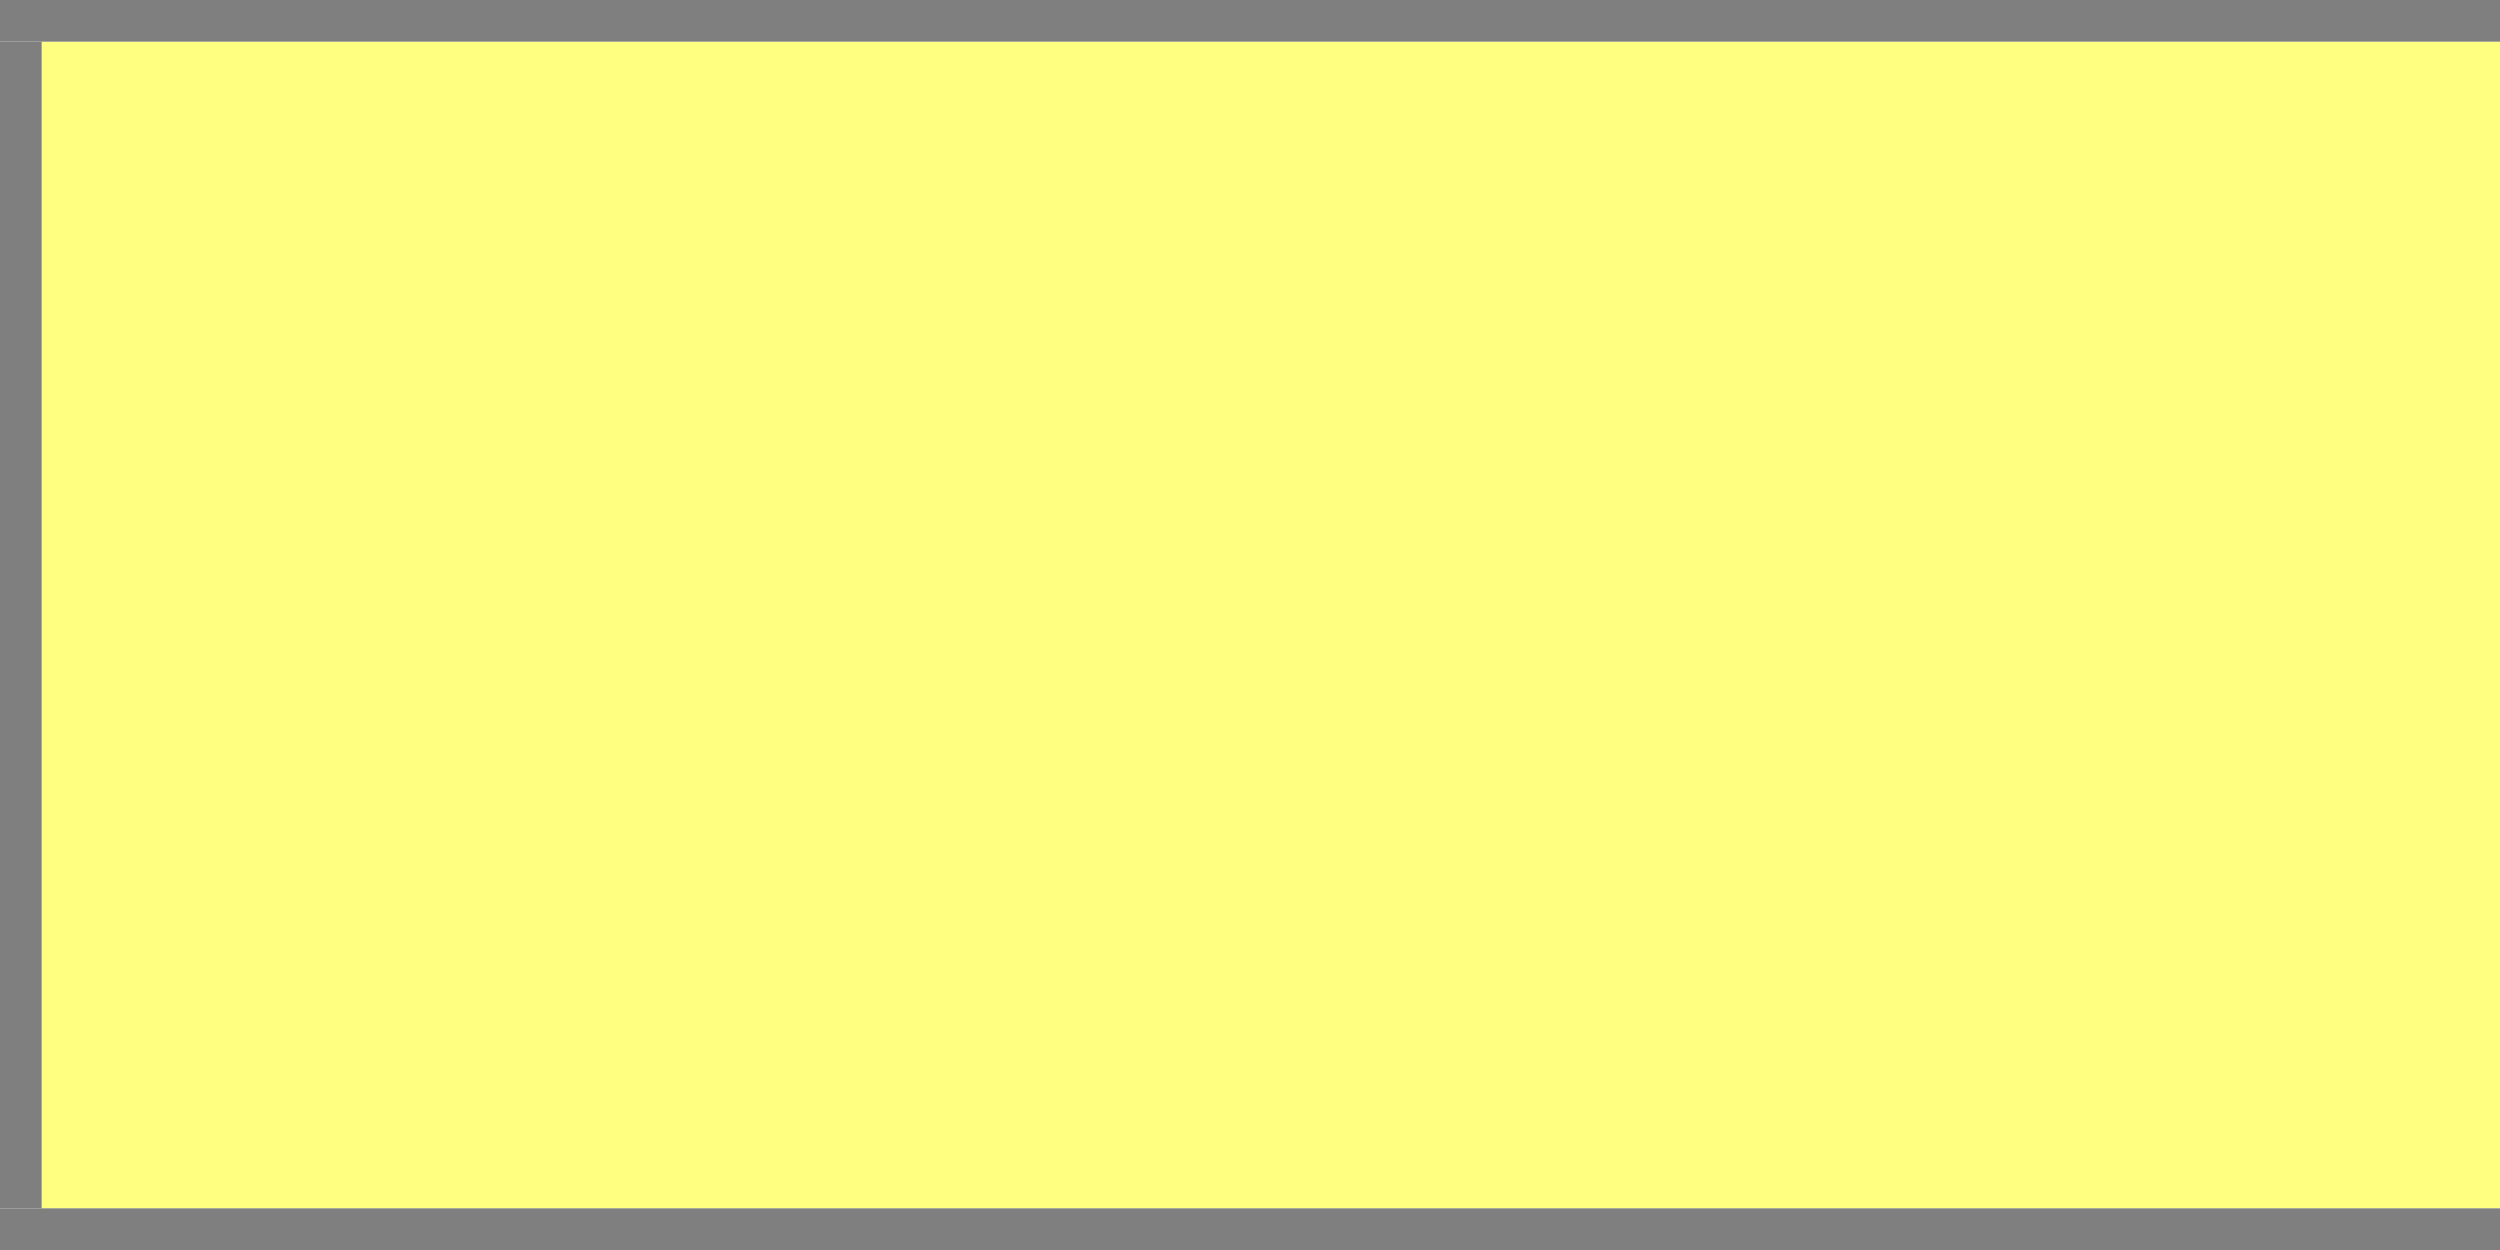
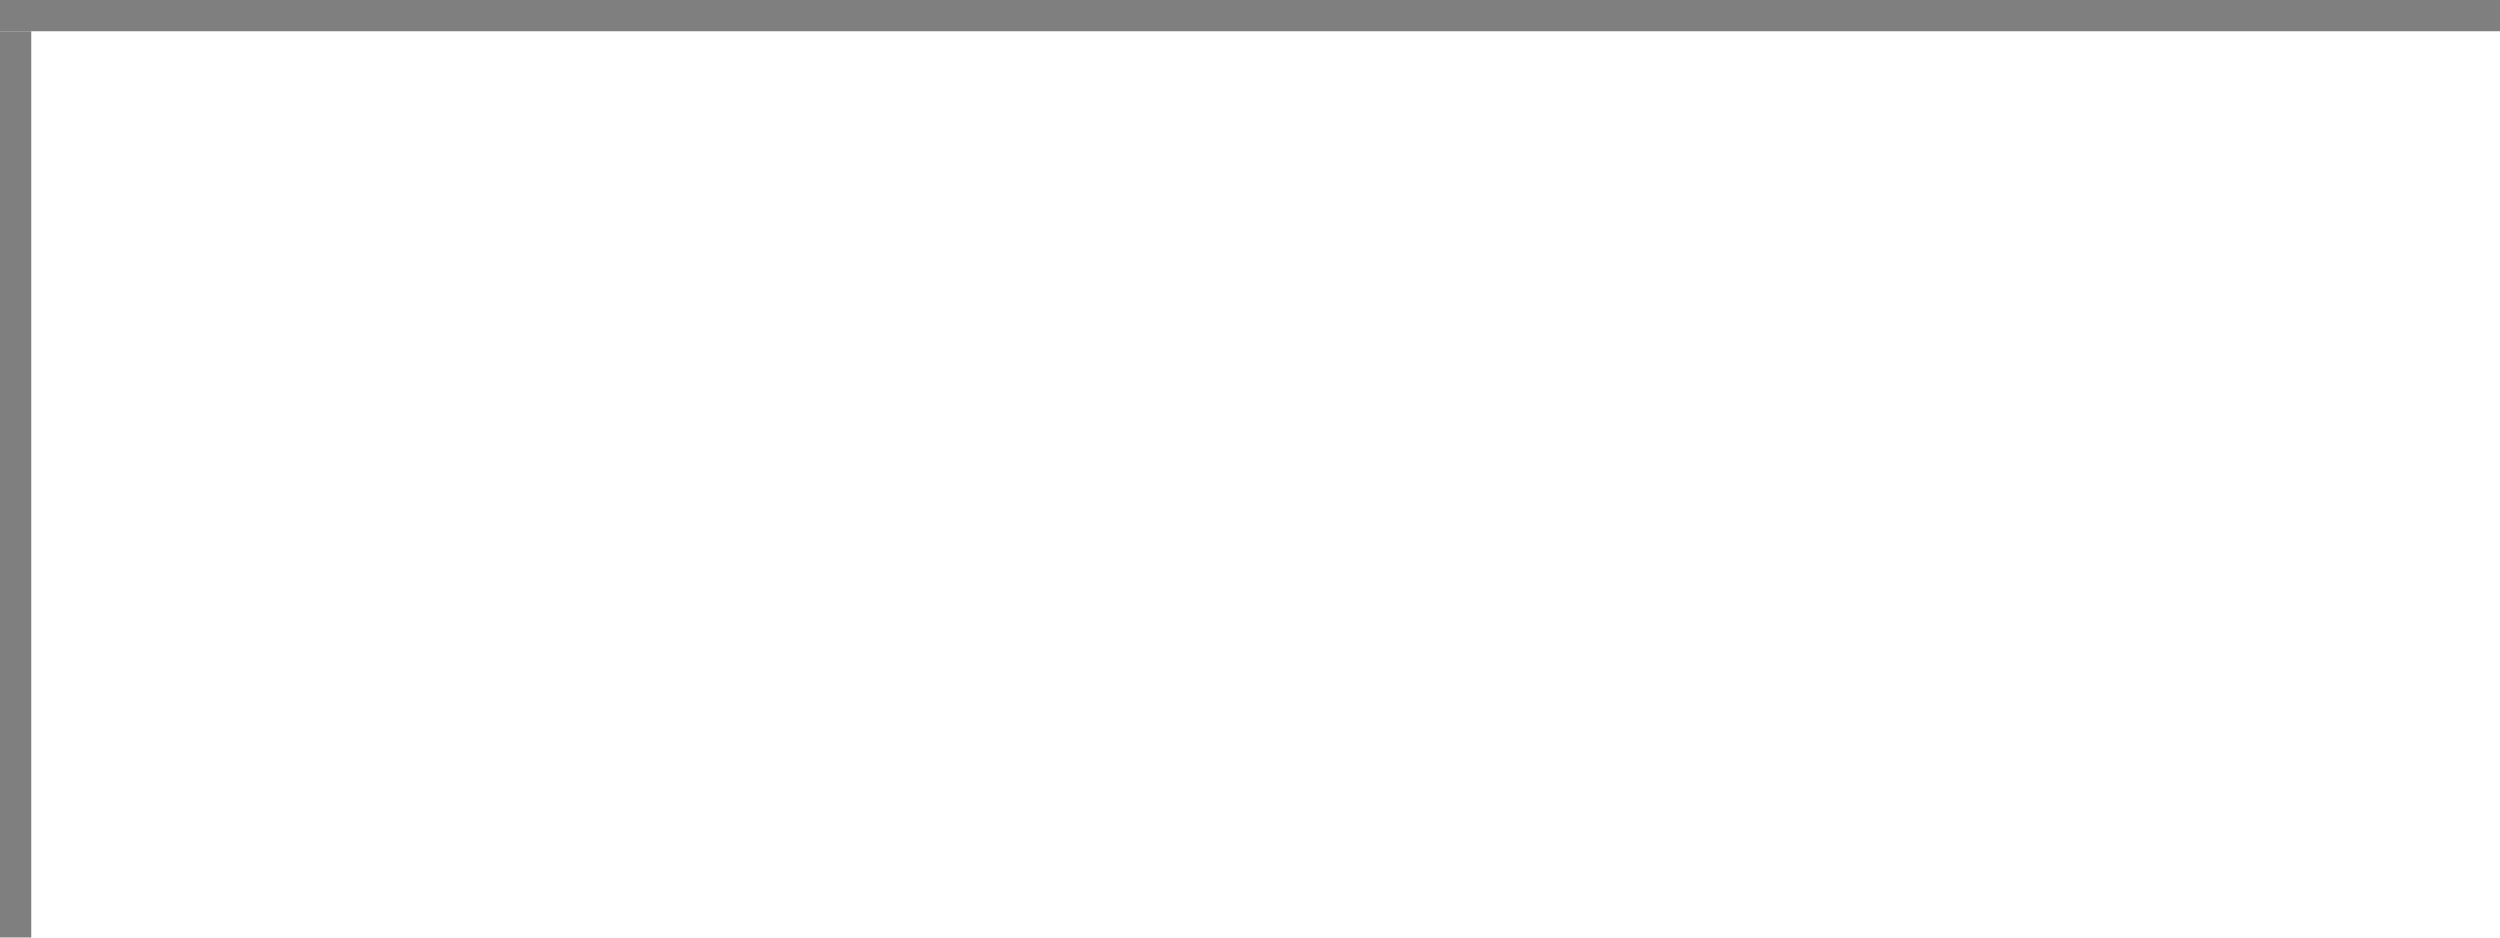
- <svg xmlns="http://www.w3.org/2000/svg" version="1.1" width="60px" height="30px" viewBox="542 450 60 30">
-   <path d="M 1 1  L 60 1  L 60 29  L 1 29  L 1 1  Z " fill-rule="nonzero" fill="rgba(255, 255, 128, 0.996)" stroke="none" transform="matrix(1 0 0 1 542 450 )" class="fill" />
-   <path d="M 0.5 1  L 0.5 29  " stroke-width="1" stroke-dasharray="0" stroke="rgba(127, 127, 127, 1)" fill="none" transform="matrix(1 0 0 1 542 450 )" class="stroke" />
-   <path d="M 0 0.5  L 60 0.5  " stroke-width="1" stroke-dasharray="0" stroke="rgba(127, 127, 127, 1)" fill="none" transform="matrix(1 0 0 1 542 450 )" class="stroke" />
-   <path d="M 0 29.5  L 60 29.5  " stroke-width="1" stroke-dasharray="0" stroke="rgba(127, 127, 127, 1)" fill="none" transform="matrix(1 0 0 1 542 450 )" class="stroke" />
+ <svg xmlns="http://www.w3.org/2000/svg" version="1.1" width="80px" height="30px" viewBox="602 360 80 30">
+   <path d="M 1 1  L 80 1  L 80 30  L 1 30  L 1 1  Z " fill-rule="nonzero" fill="rgba(255, 255, 255, 1)" stroke="none" transform="matrix(1 0 0 1 602 360 )" class="fill" />
+   <path d="M 0.5 1  L 0.5 30  " stroke-width="1" stroke-dasharray="0" stroke="rgba(127, 127, 127, 1)" fill="none" transform="matrix(1 0 0 1 602 360 )" class="stroke" />
+   <path d="M 0 0.5  L 80 0.5  " stroke-width="1" stroke-dasharray="0" stroke="rgba(127, 127, 127, 1)" fill="none" transform="matrix(1 0 0 1 602 360 )" class="stroke" />
</svg>
